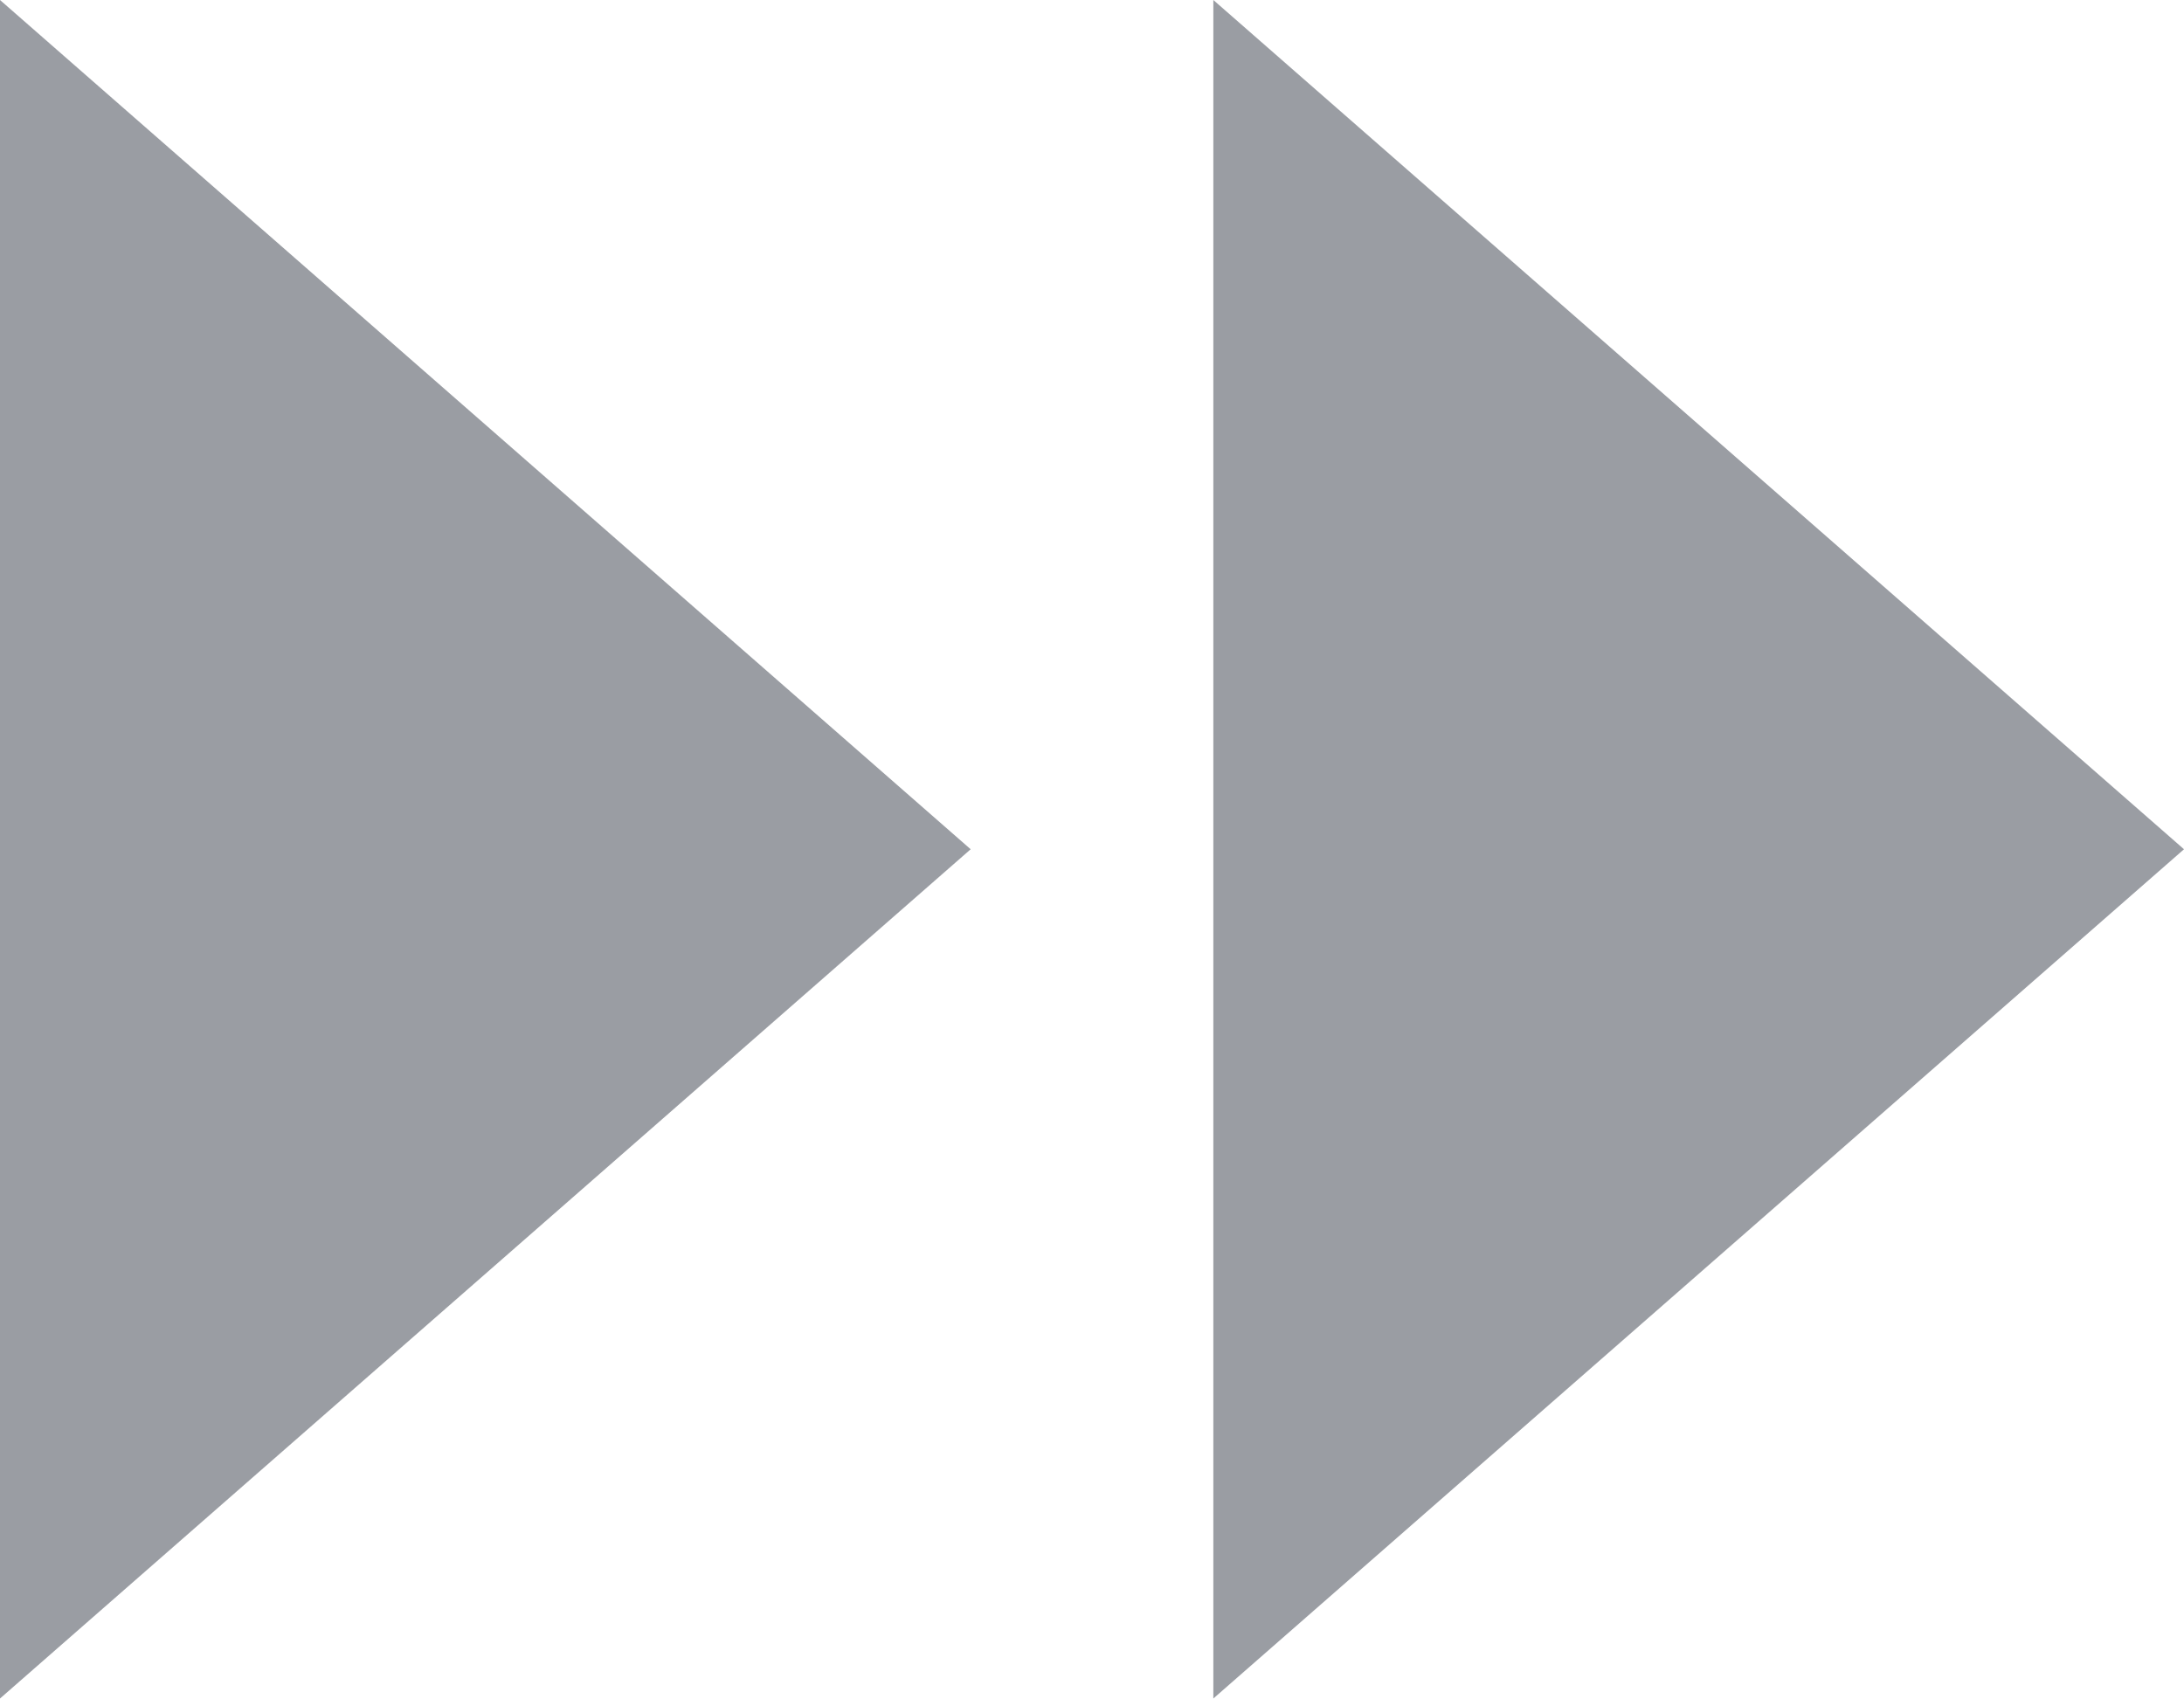
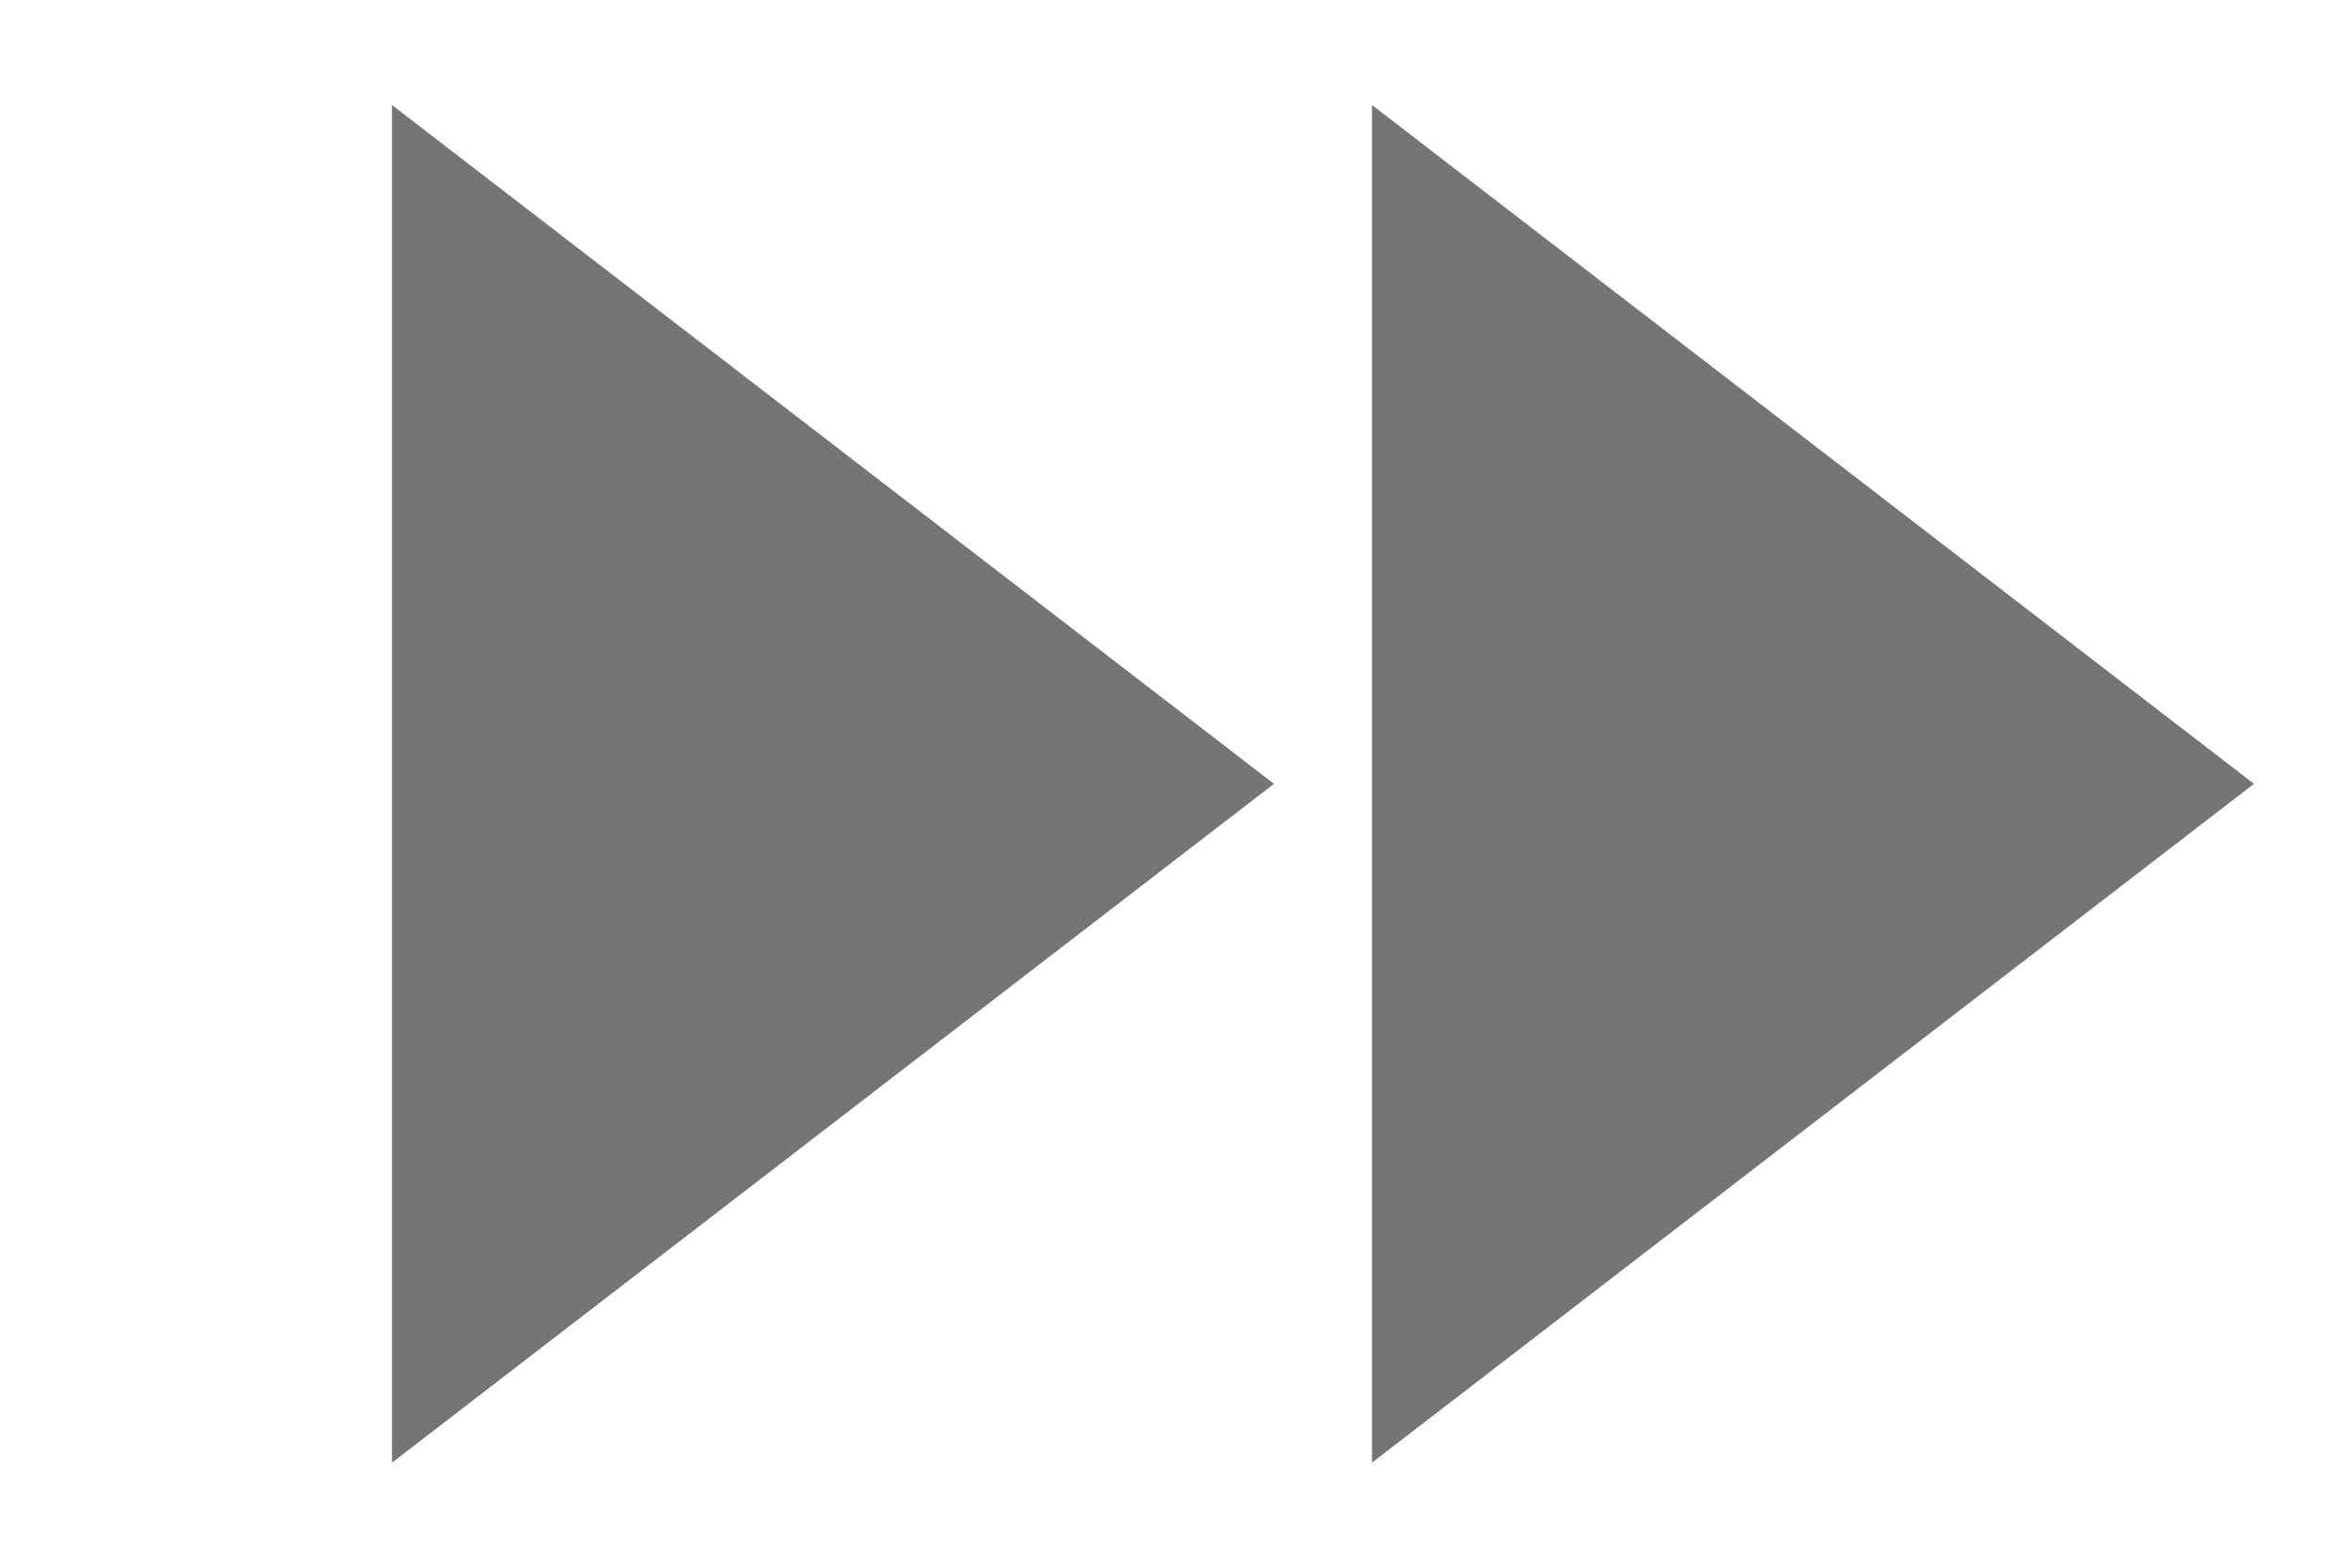
- <svg xmlns="http://www.w3.org/2000/svg" width="9" height="7" viewBox="0 0 9 7">
-   <g id="그룹_54650" data-name="그룹 54650" transform="translate(-1216 -1249)">
-     <path id="다각형_20" data-name="다각형 20" d="M3.5,0,7,4H0Z" transform="translate(1220 1249) rotate(90)" fill="#9a9da3" />
-     <path id="다각형_22" data-name="다각형 22" d="M3.5,0,7,4H0Z" transform="translate(1225 1249) rotate(90)" fill="#9a9da3" />
-   </g>
+ <svg xmlns="http://www.w3.org/2000/svg" width="12" height="8" viewBox="0 0 12 8" fill="none">
+   <path d="M6.5 4L2 0.536L2 7.464L6.5 4Z" fill="#757575" />
+   <path d="M11.5 4L7 0.536L7 7.464L11.5 4Z" fill="#757575" />
</svg>
